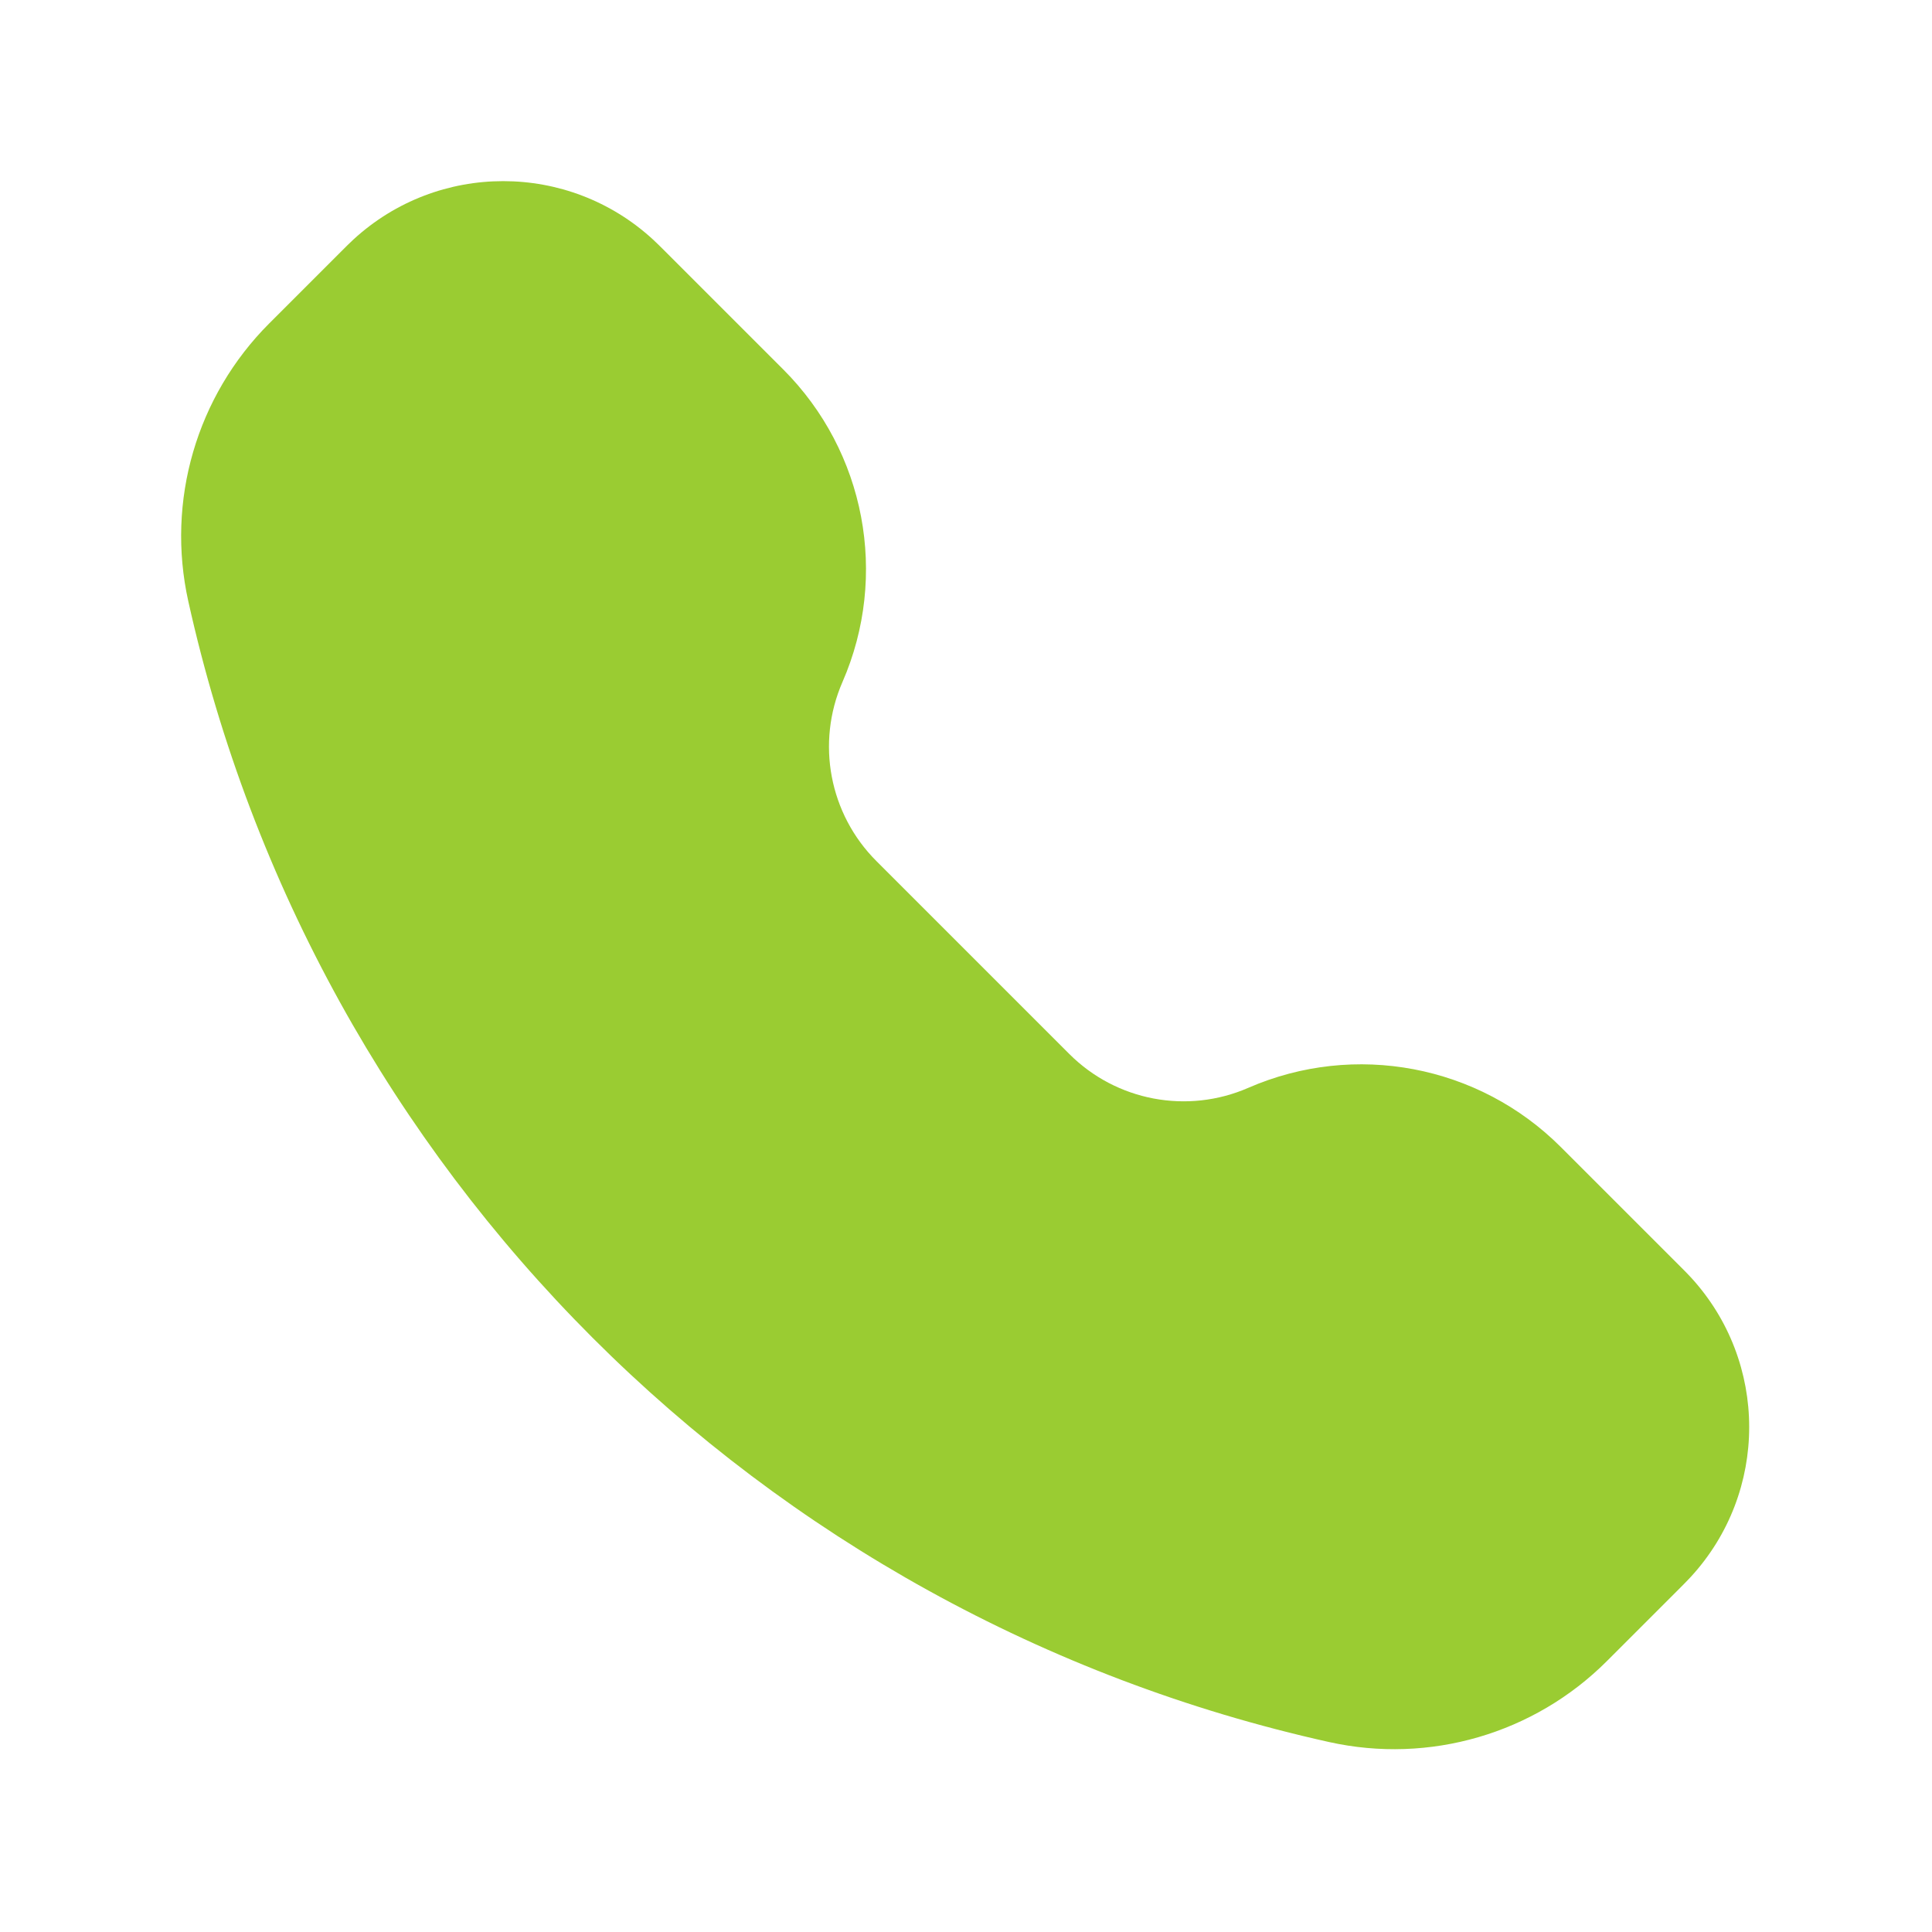
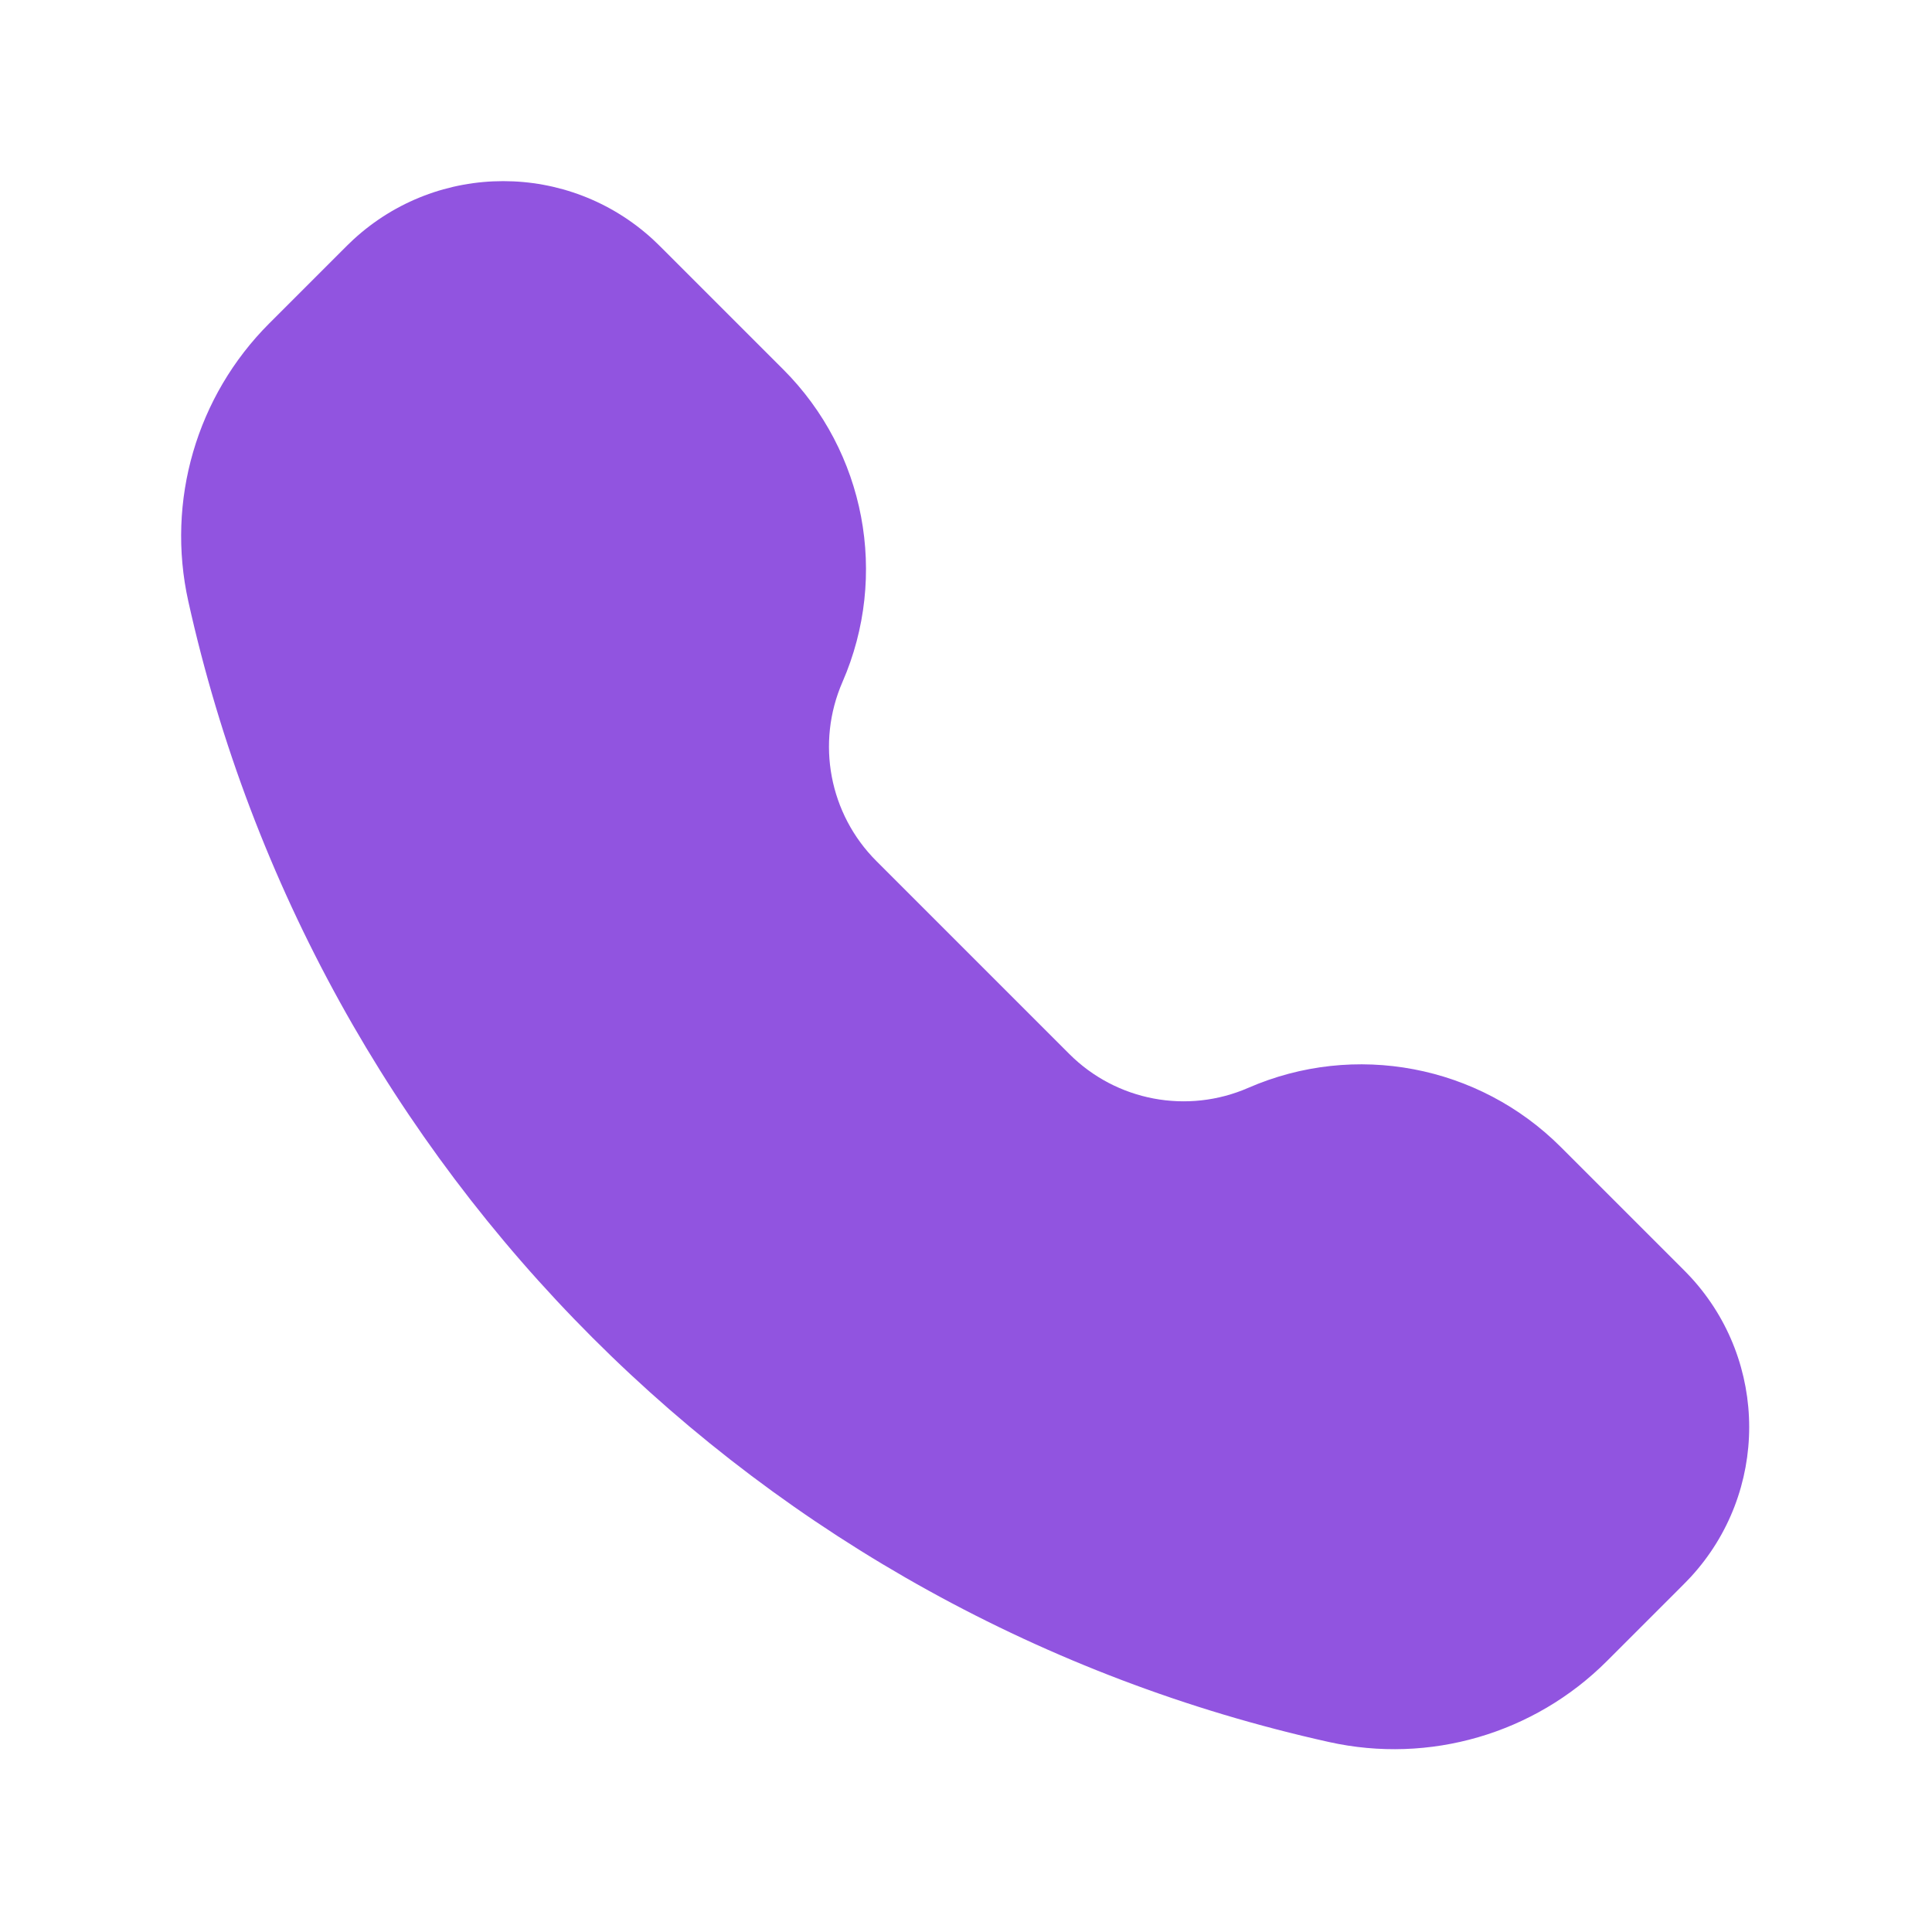
- <svg xmlns="http://www.w3.org/2000/svg" width="60" height="60" viewBox="0 0 60 60" fill="none">
-   <path d="M20.279 7.438C17.649 5.021 13.606 5.021 10.976 7.438C10.868 7.537 10.754 7.652 10.604 7.801L8.36 10.045C6.103 12.303 5.155 15.557 5.848 18.674C9.777 36.359 23.589 50.17 41.273 54.1C44.39 54.793 47.645 53.845 49.903 51.587L52.147 49.344C52.296 49.194 52.411 49.079 52.51 48.971C54.927 46.341 54.927 42.298 52.51 39.668C52.411 39.56 52.296 39.445 52.147 39.296L48.473 35.623C45.923 33.072 42.072 32.343 38.766 33.784C36.873 34.609 34.668 34.192 33.208 32.732L27.216 26.74C25.756 25.28 25.338 23.075 26.163 21.182C27.605 17.876 26.875 14.025 24.325 11.474L20.652 7.801C20.502 7.652 20.387 7.537 20.279 7.438Z" fill="#9ACC32" />
+ <svg xmlns="http://www.w3.org/2000/svg" width="100%" height="100%" viewBox="0 0 60 60" version="1.1" xml:space="preserve" style="fill-rule:evenodd;clip-rule:evenodd;stroke-linejoin:round;stroke-miterlimit:2;">
+   <path d="M20.28,7.438C17.649,5.021 13.606,5.021 10.976,7.438C10.868,7.537 10.754,7.652 10.604,7.801L8.36,10.045C6.103,12.303 5.155,15.557 5.848,18.674C9.777,36.359 23.589,50.17 41.273,54.1C44.39,54.793 47.645,53.845 49.903,51.587L52.147,49.344C52.296,49.194 52.411,49.079 52.51,48.972C54.927,46.341 54.927,42.298 52.51,39.668C52.411,39.56 52.296,39.445 52.147,39.296L48.473,35.623C45.923,33.073 42.072,32.343 38.766,33.784C36.873,34.609 34.668,34.192 33.208,32.732L27.216,26.74C25.756,25.28 25.338,23.075 26.163,21.182C27.605,17.876 26.875,14.025 24.325,11.474L20.652,7.801C20.502,7.652 20.387,7.537 20.28,7.438Z" style="fill:rgb(145,84,224);fill-rule:nonzero;" />
</svg>
